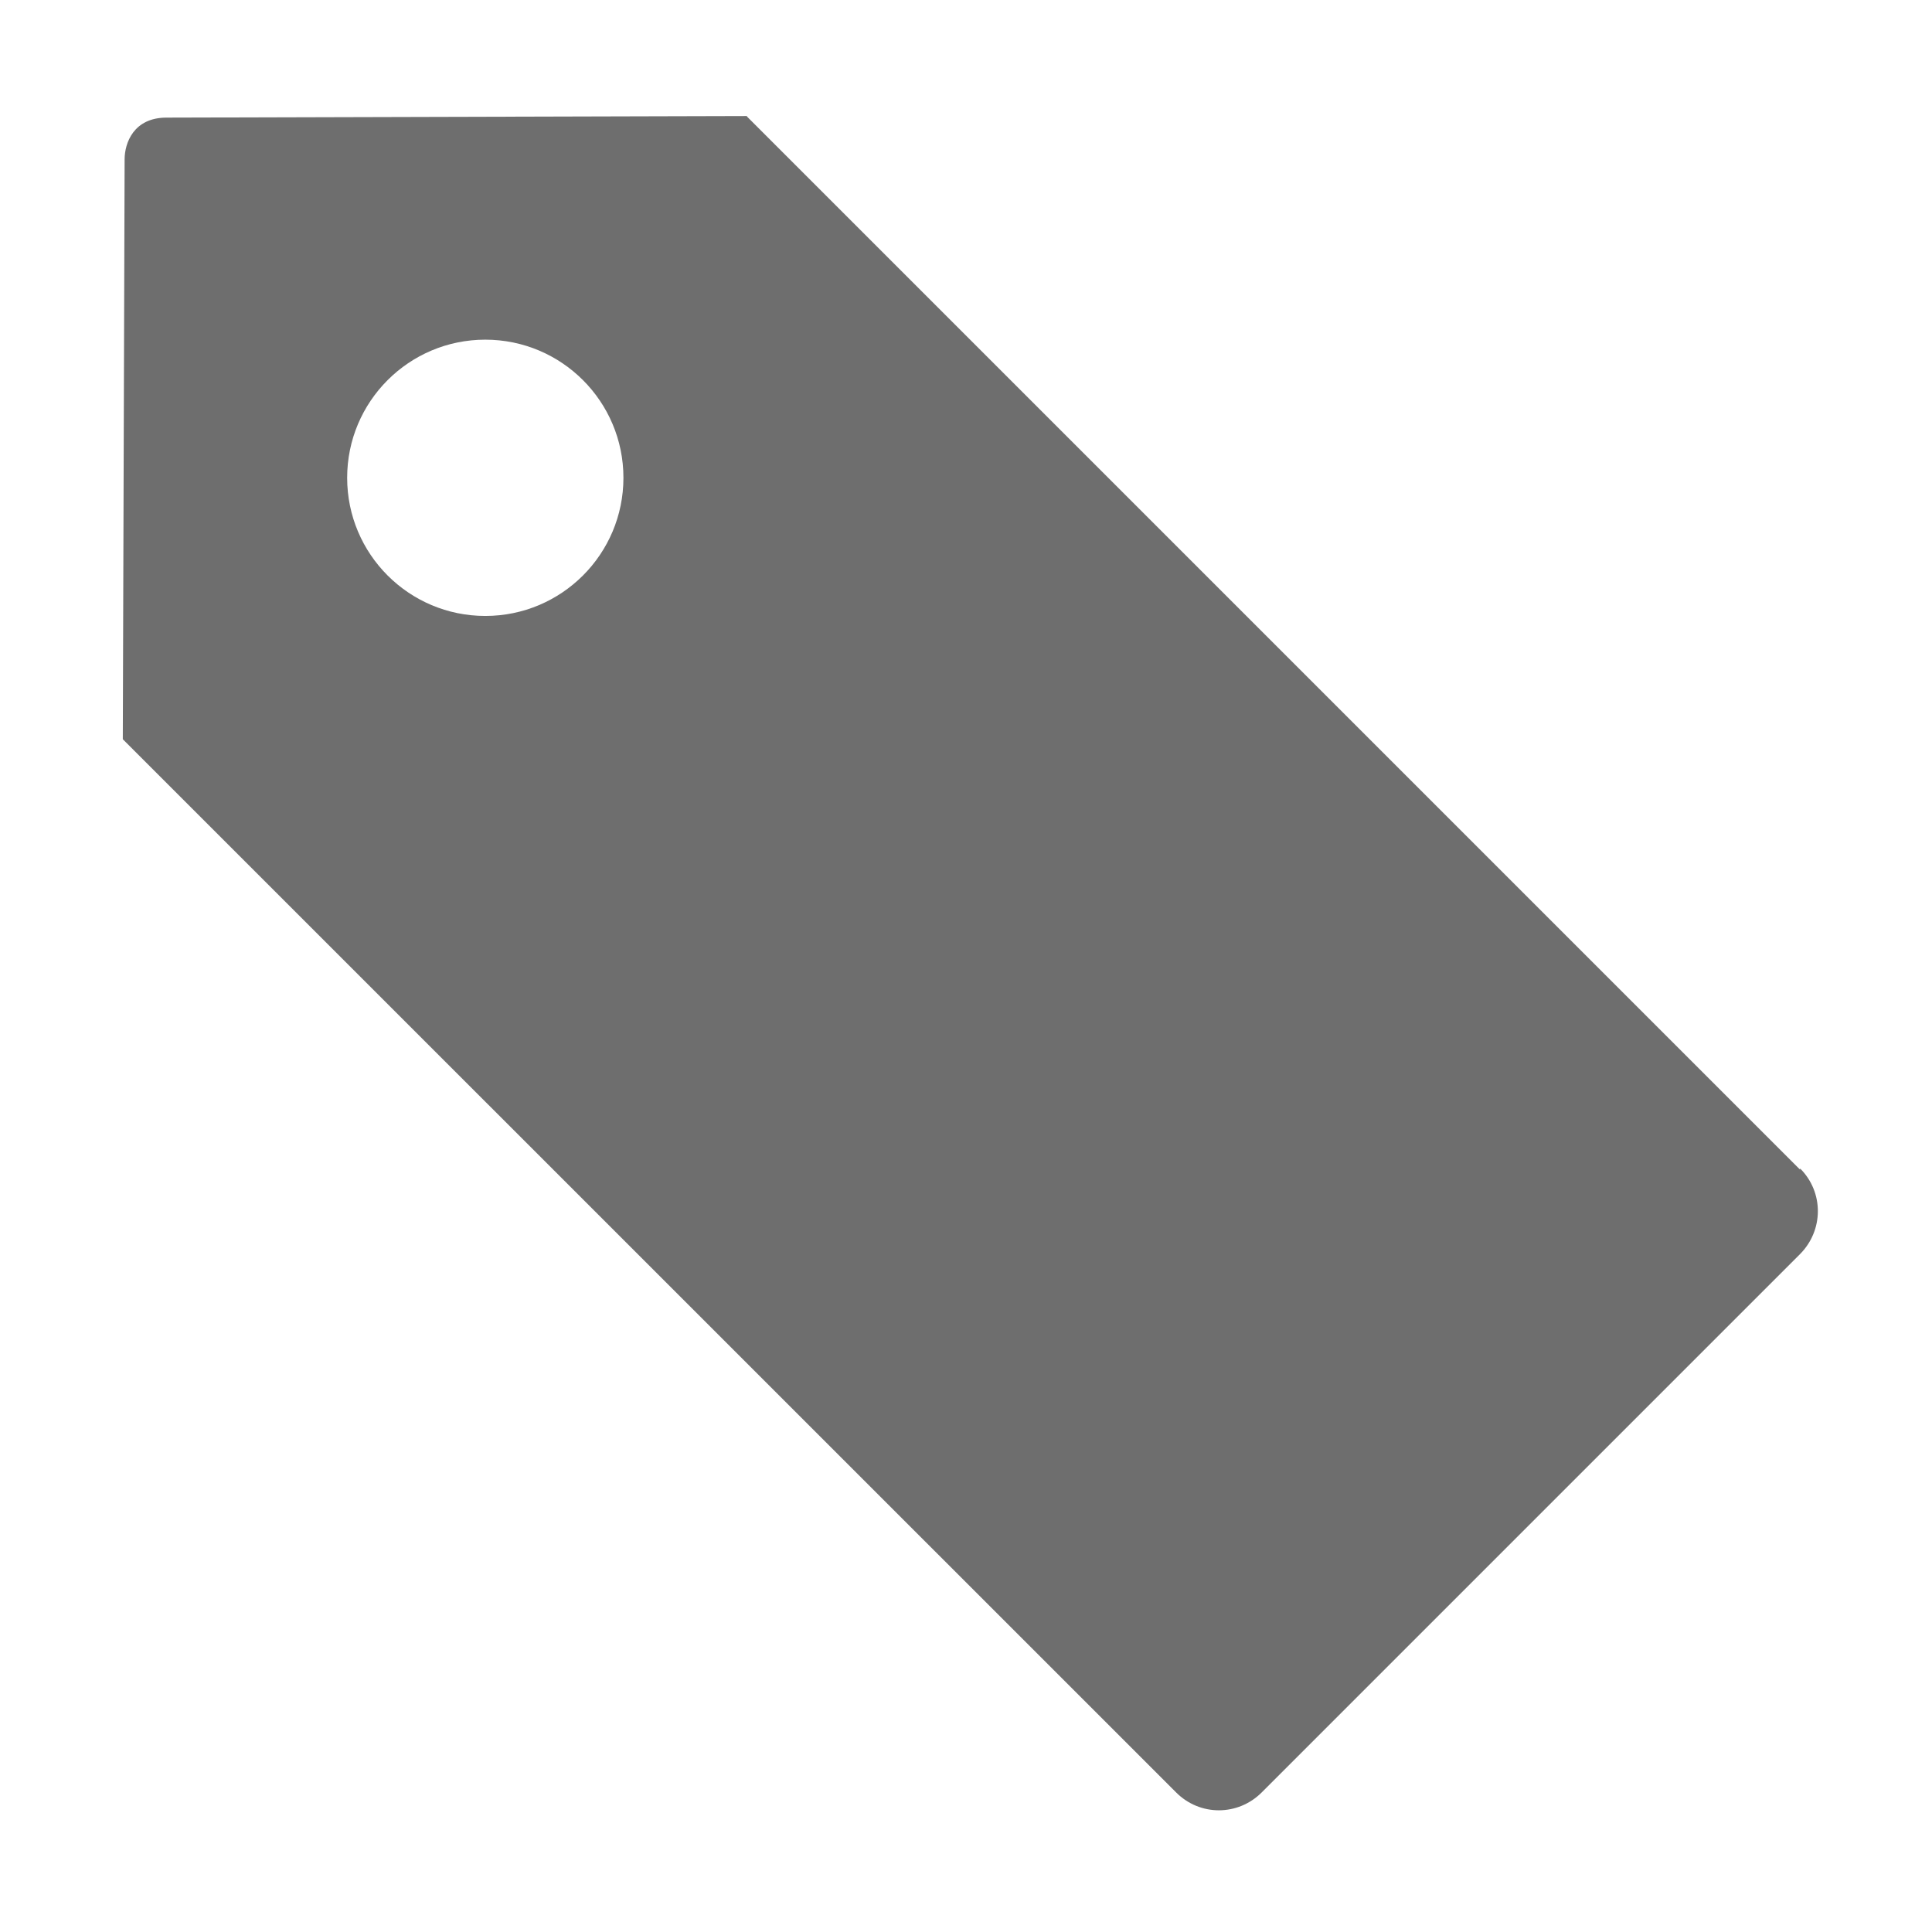
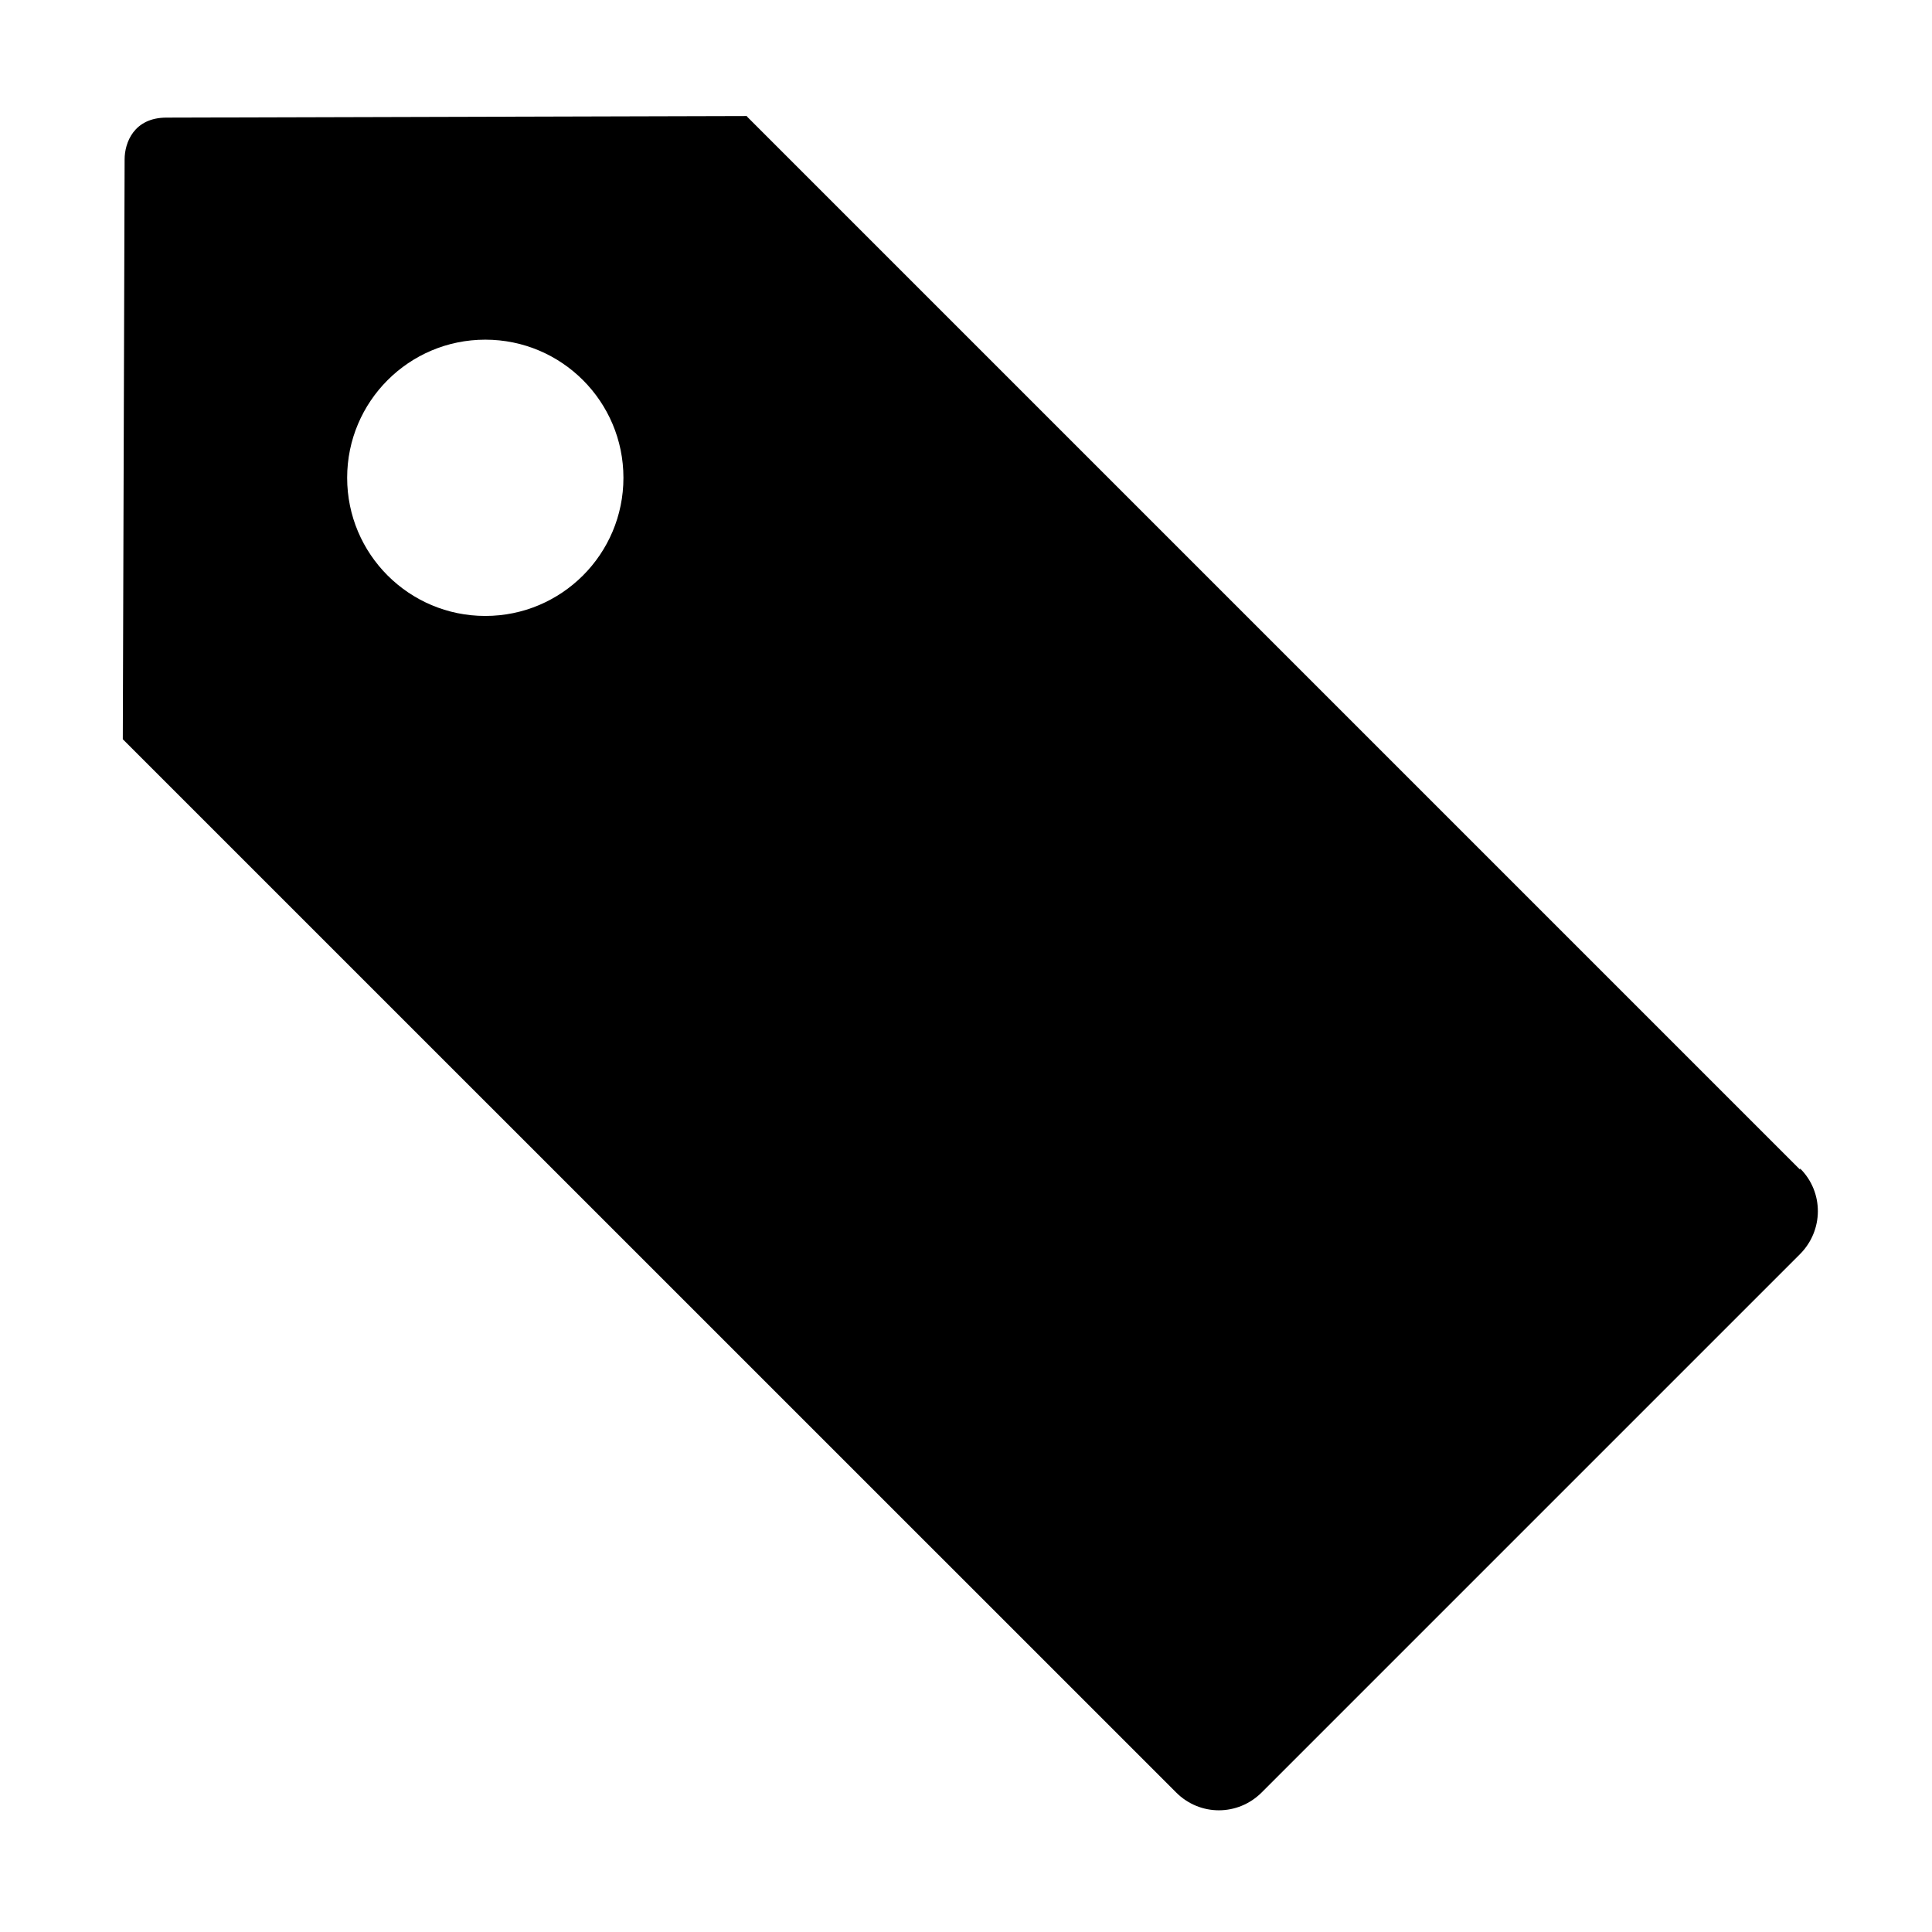
<svg xmlns="http://www.w3.org/2000/svg" height="16" width="16" version="1.0">
  <rect style="color:#000000" fill-opacity="0" height="97.986" width="163.31" y="-32.993" x="-62.897" />
-   <path d="m6.186 0.961-4.807 0.013c-0.272 0-0.347 0.21-0.347 0.346l-0.015 4.802 8.723 8.722c0.197 0.198 0.512 0.197 0.709 0l4.457-4.457c0.197-0.197 0.199-0.513 0.002-0.71l-0.001 0.009-8.367-8.367-0.354-0.354zm-2.167 1.852a1.144 1.144 0 0 1 1.144 1.144 1.144 1.144 0 0 1 -1.144 1.144 1.144 1.144 0 0 1 -1.144 -1.144 1.144 1.144 0 0 1 1.144 -1.144z" fill="#6e6e6e" />
+   <path d="m6.186 0.961-4.807 0.013c-0.272 0-0.347 0.21-0.347 0.346l-0.015 4.802 8.723 8.722c0.197 0.198 0.512 0.197 0.709 0l4.457-4.457c0.197-0.197 0.199-0.513 0.002-0.71l-0.001 0.009-8.367-8.367-0.354-0.354zm-2.167 1.852a1.144 1.144 0 0 1 1.144 1.144 1.144 1.144 0 0 1 -1.144 1.144 1.144 1.144 0 0 1 -1.144 -1.144 1.144 1.144 0 0 1 1.144 -1.144z" />
</svg>
